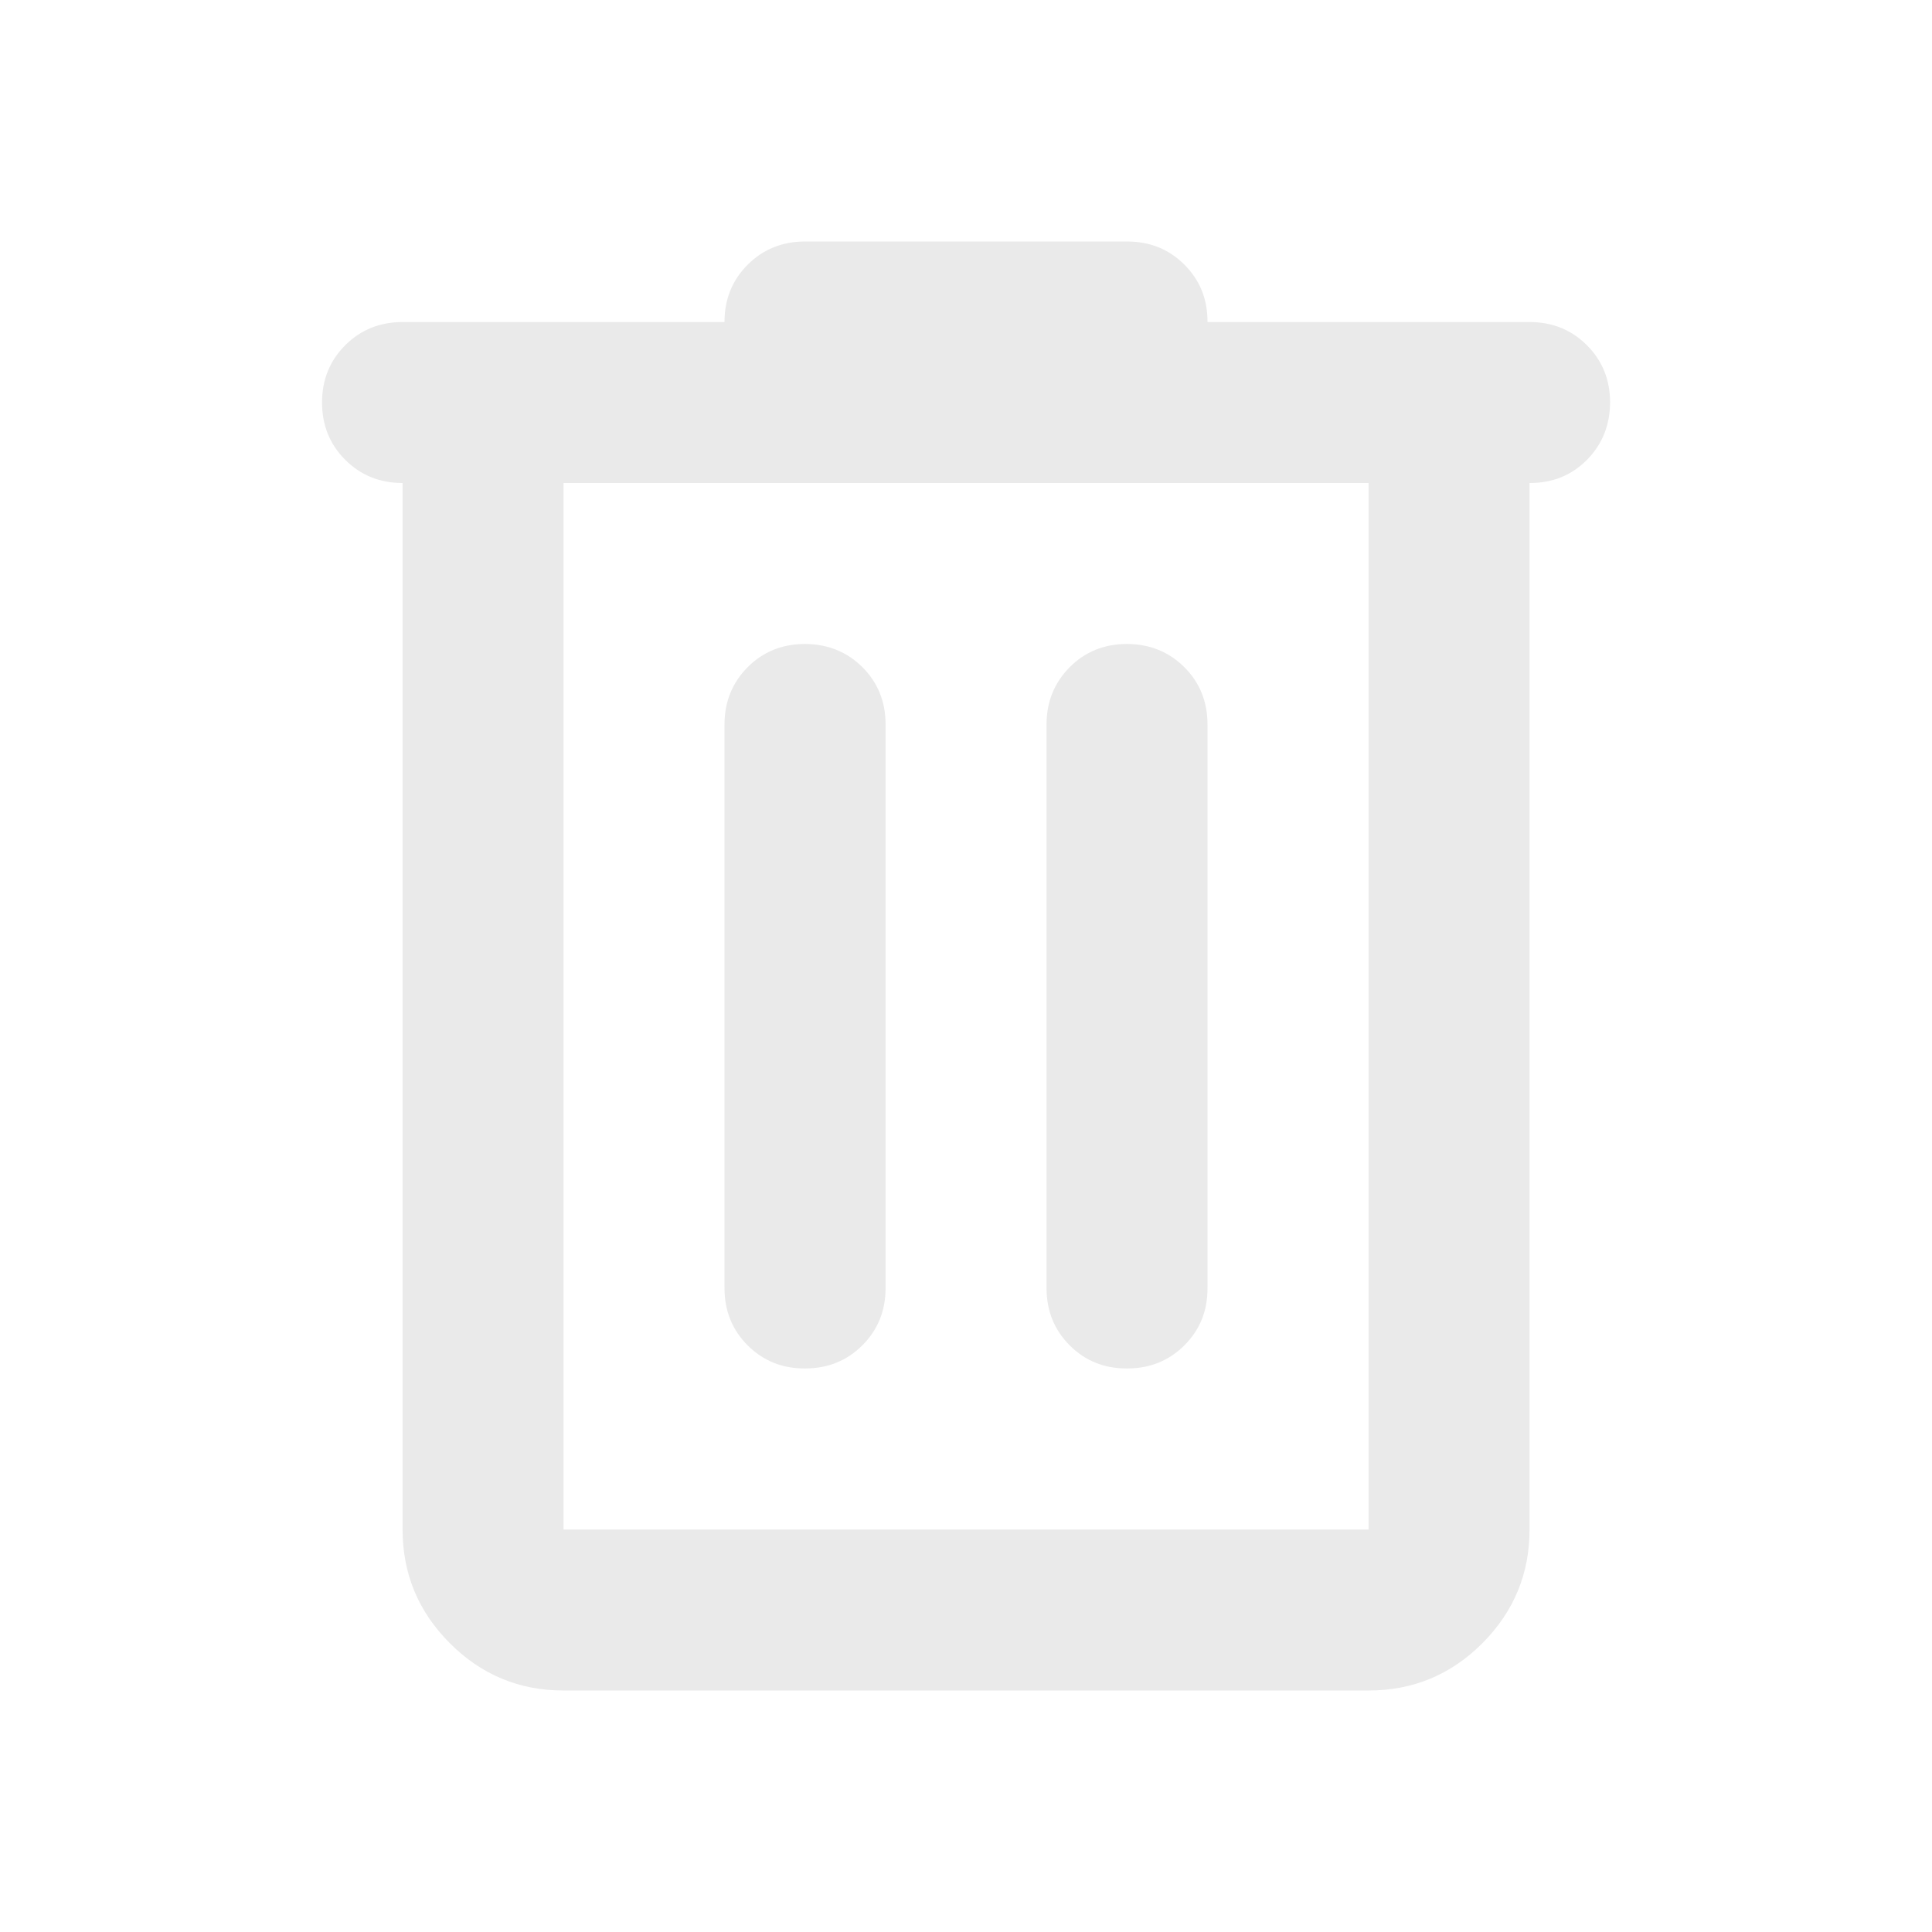
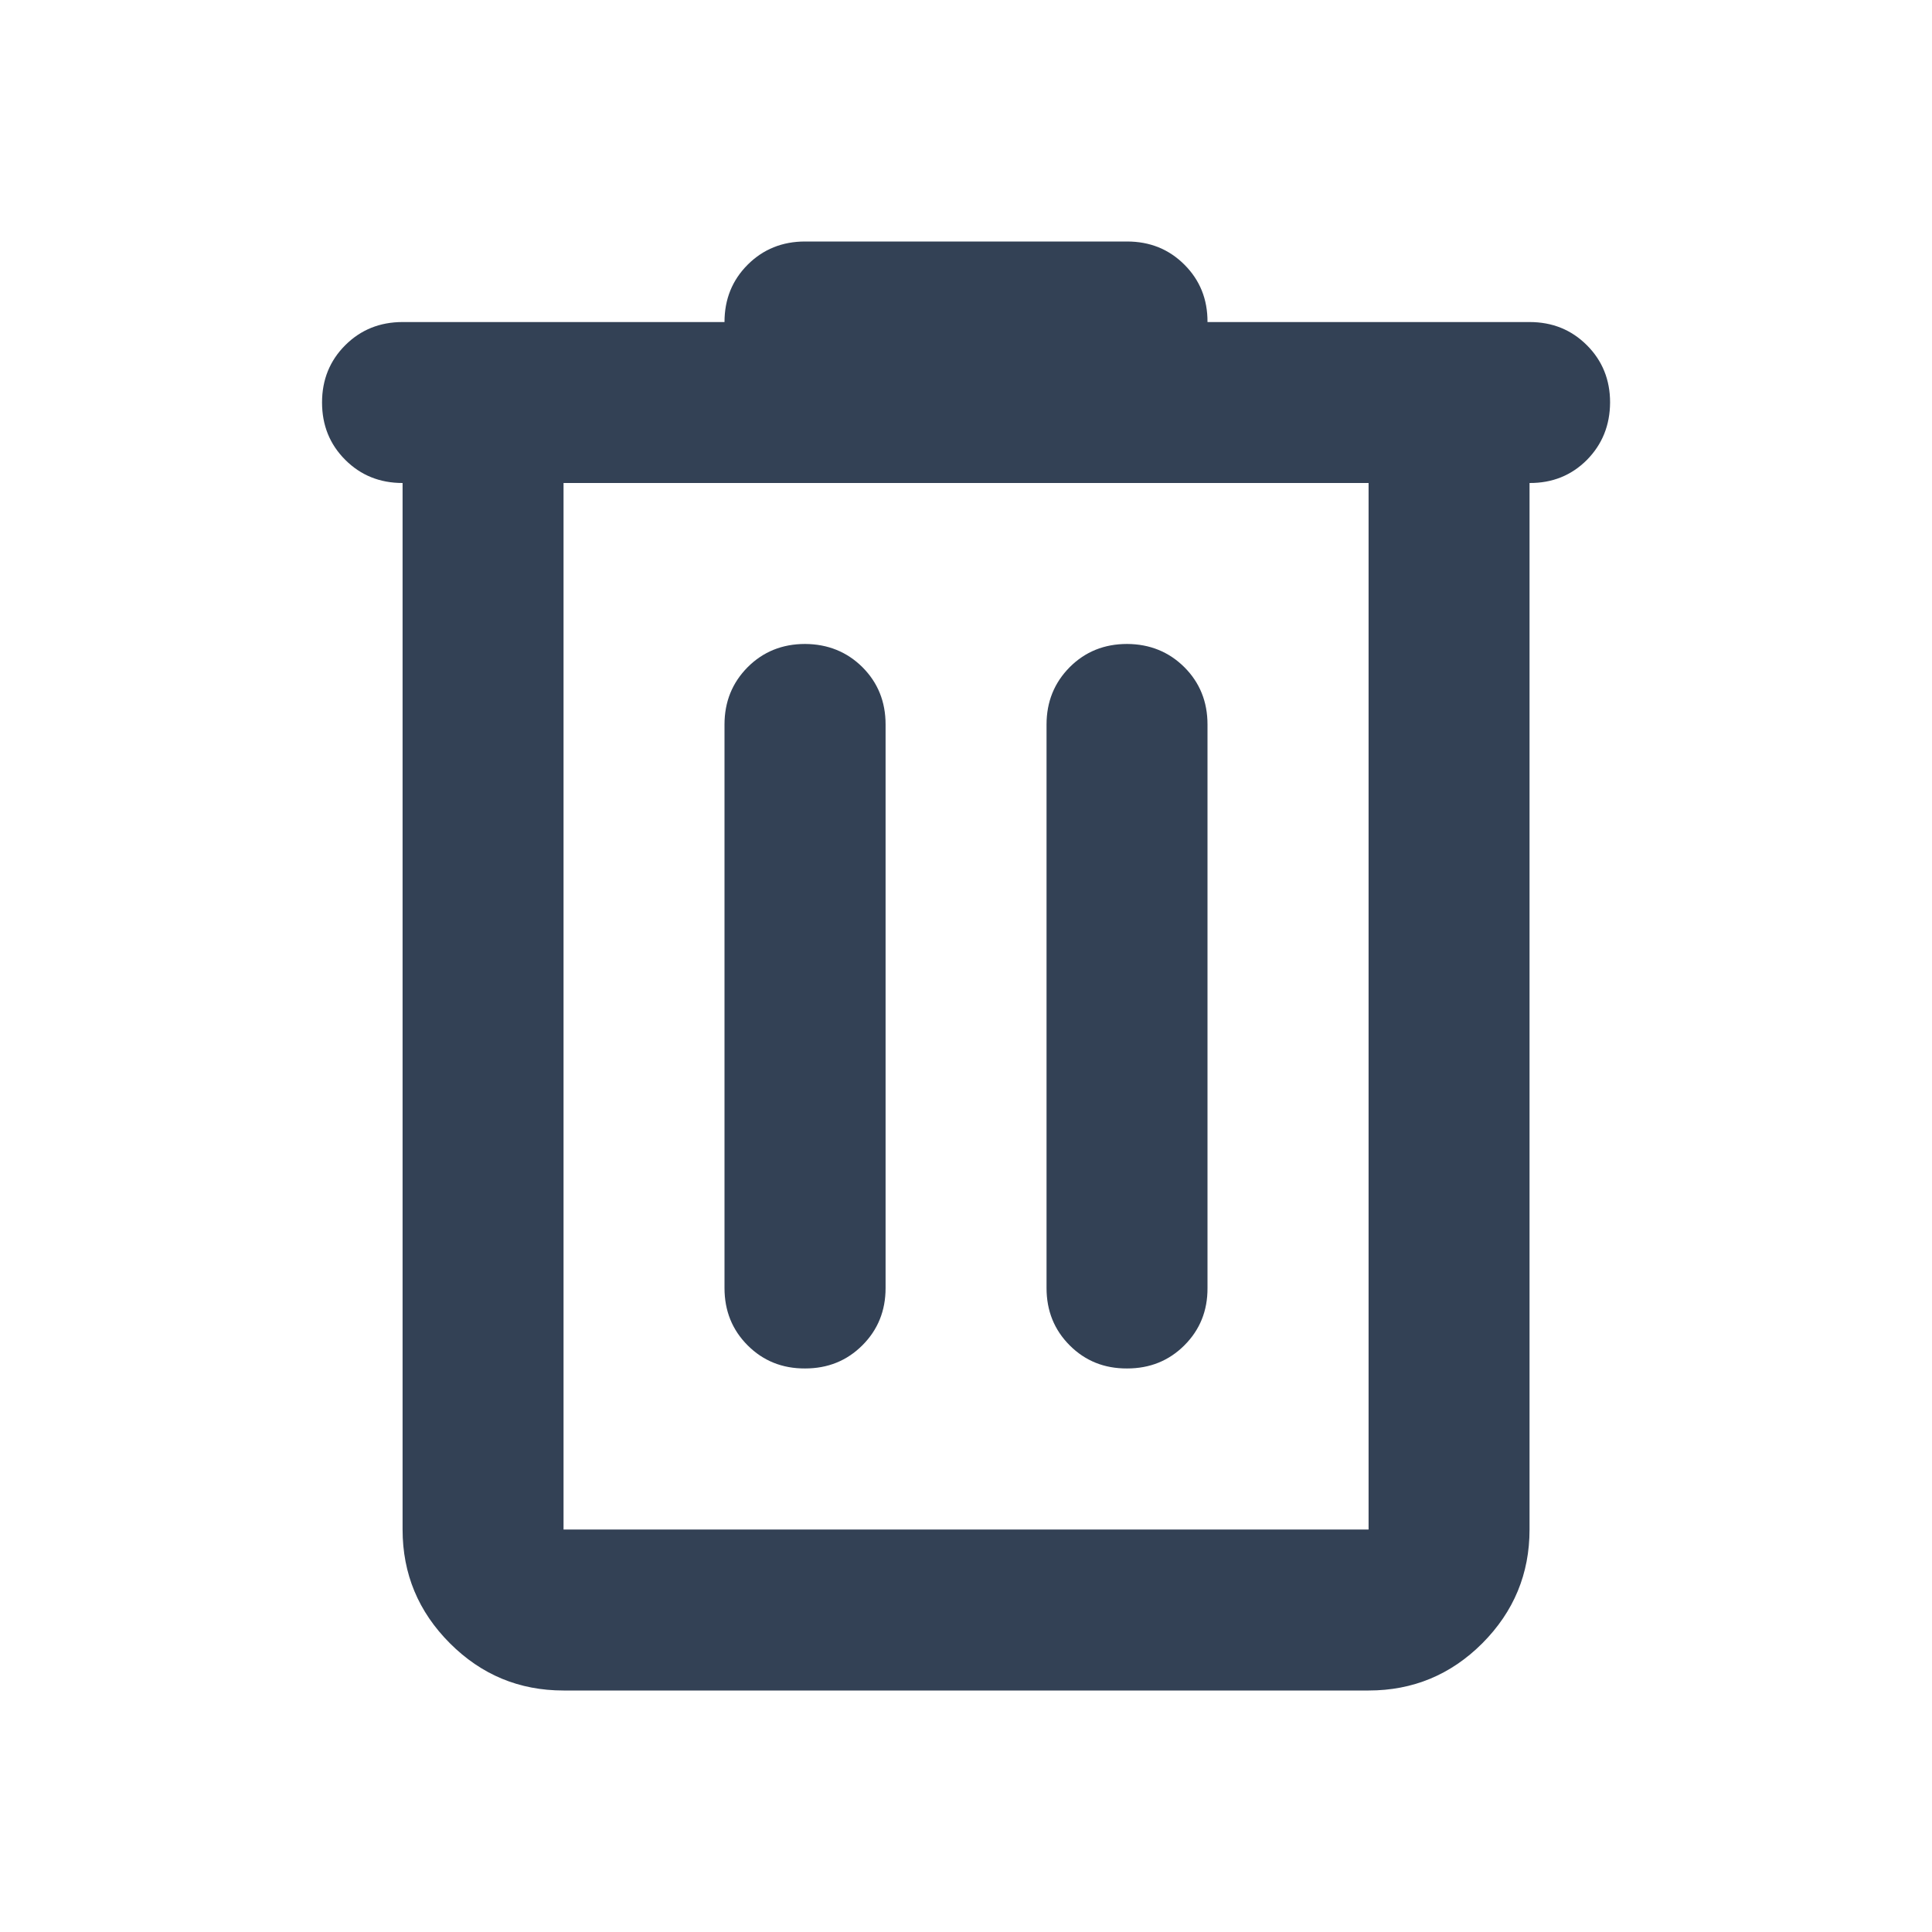
<svg xmlns="http://www.w3.org/2000/svg" width="16" height="16" viewBox="0 0 16 16" fill="none">
-   <path d="M4.667 14C4.3 14 3.987 13.87 3.726 13.609C3.465 13.348 3.334 13.034 3.334 12.667V4C3.145 4 2.987 3.936 2.859 3.808C2.731 3.68 2.667 3.522 2.667 3.333C2.667 3.145 2.731 2.987 2.859 2.859C2.987 2.731 3.146 2.667 3.334 2.667H6C6 2.478 6.064 2.32 6.192 2.192C6.32 2.064 6.479 2 6.667 2H9.334C9.523 2 9.681 2.064 9.809 2.192C9.937 2.32 10.001 2.478 10 2.667H12.667C12.856 2.667 13.014 2.731 13.142 2.859C13.27 2.987 13.334 3.145 13.334 3.333C13.333 3.522 13.269 3.68 13.142 3.809C13.014 3.937 12.856 4.001 12.667 4V12.667C12.667 13.033 12.537 13.347 12.276 13.609C12.015 13.87 11.701 14 11.334 14H4.667ZM11.334 4H4.667V12.667H11.334V4ZM6.667 11.333C6.856 11.333 7.014 11.269 7.142 11.141C7.27 11.013 7.334 10.855 7.334 10.667V6C7.334 5.811 7.27 5.653 7.142 5.525C7.014 5.398 6.855 5.334 6.667 5.333C6.479 5.333 6.32 5.397 6.192 5.525C6.064 5.654 6 5.812 6 6V10.667C6 10.856 6.064 11.014 6.192 11.142C6.32 11.27 6.479 11.334 6.667 11.333ZM9.334 11.333C9.523 11.333 9.681 11.269 9.809 11.141C9.937 11.013 10.001 10.855 10 10.667V6C10 5.811 9.936 5.653 9.808 5.525C9.68 5.398 9.522 5.334 9.334 5.333C9.145 5.333 8.987 5.397 8.859 5.525C8.731 5.654 8.667 5.812 8.667 6V10.667C8.667 10.856 8.731 11.014 8.859 11.142C8.987 11.27 9.145 11.334 9.334 11.333Z" fill="#EAEAEA" />
+   <path d="M4.667 14C4.3 14 3.987 13.87 3.726 13.609C3.465 13.348 3.334 13.034 3.334 12.667V4C3.145 4 2.987 3.936 2.859 3.808C2.731 3.68 2.667 3.522 2.667 3.333C2.667 3.145 2.731 2.987 2.859 2.859C2.987 2.731 3.146 2.667 3.334 2.667H6C6 2.478 6.064 2.32 6.192 2.192C6.32 2.064 6.479 2 6.667 2H9.334C9.523 2 9.681 2.064 9.809 2.192C9.937 2.32 10.001 2.478 10 2.667H12.667C12.856 2.667 13.014 2.731 13.142 2.859C13.27 2.987 13.334 3.145 13.334 3.333C13.333 3.522 13.269 3.68 13.142 3.809C13.014 3.937 12.856 4.001 12.667 4V12.667C12.667 13.033 12.537 13.347 12.276 13.609C12.015 13.87 11.701 14 11.334 14H4.667ZM11.334 4H4.667V12.667H11.334V4ZM6.667 11.333C6.856 11.333 7.014 11.269 7.142 11.141C7.27 11.013 7.334 10.855 7.334 10.667V6C7.334 5.811 7.27 5.653 7.142 5.525C7.014 5.398 6.855 5.334 6.667 5.333C6.479 5.333 6.32 5.397 6.192 5.525C6.064 5.654 6 5.812 6 6V10.667C6 10.856 6.064 11.014 6.192 11.142C6.32 11.27 6.479 11.334 6.667 11.333ZM9.334 11.333C9.523 11.333 9.681 11.269 9.809 11.141C9.937 11.013 10.001 10.855 10 10.667V6C10 5.811 9.936 5.653 9.808 5.525C9.68 5.398 9.522 5.334 9.334 5.333C9.145 5.333 8.987 5.397 8.859 5.525C8.731 5.654 8.667 5.812 8.667 6V10.667C8.667 10.856 8.731 11.014 8.859 11.142C8.987 11.27 9.145 11.334 9.334 11.333Z" fill="#334155" />
</svg>
